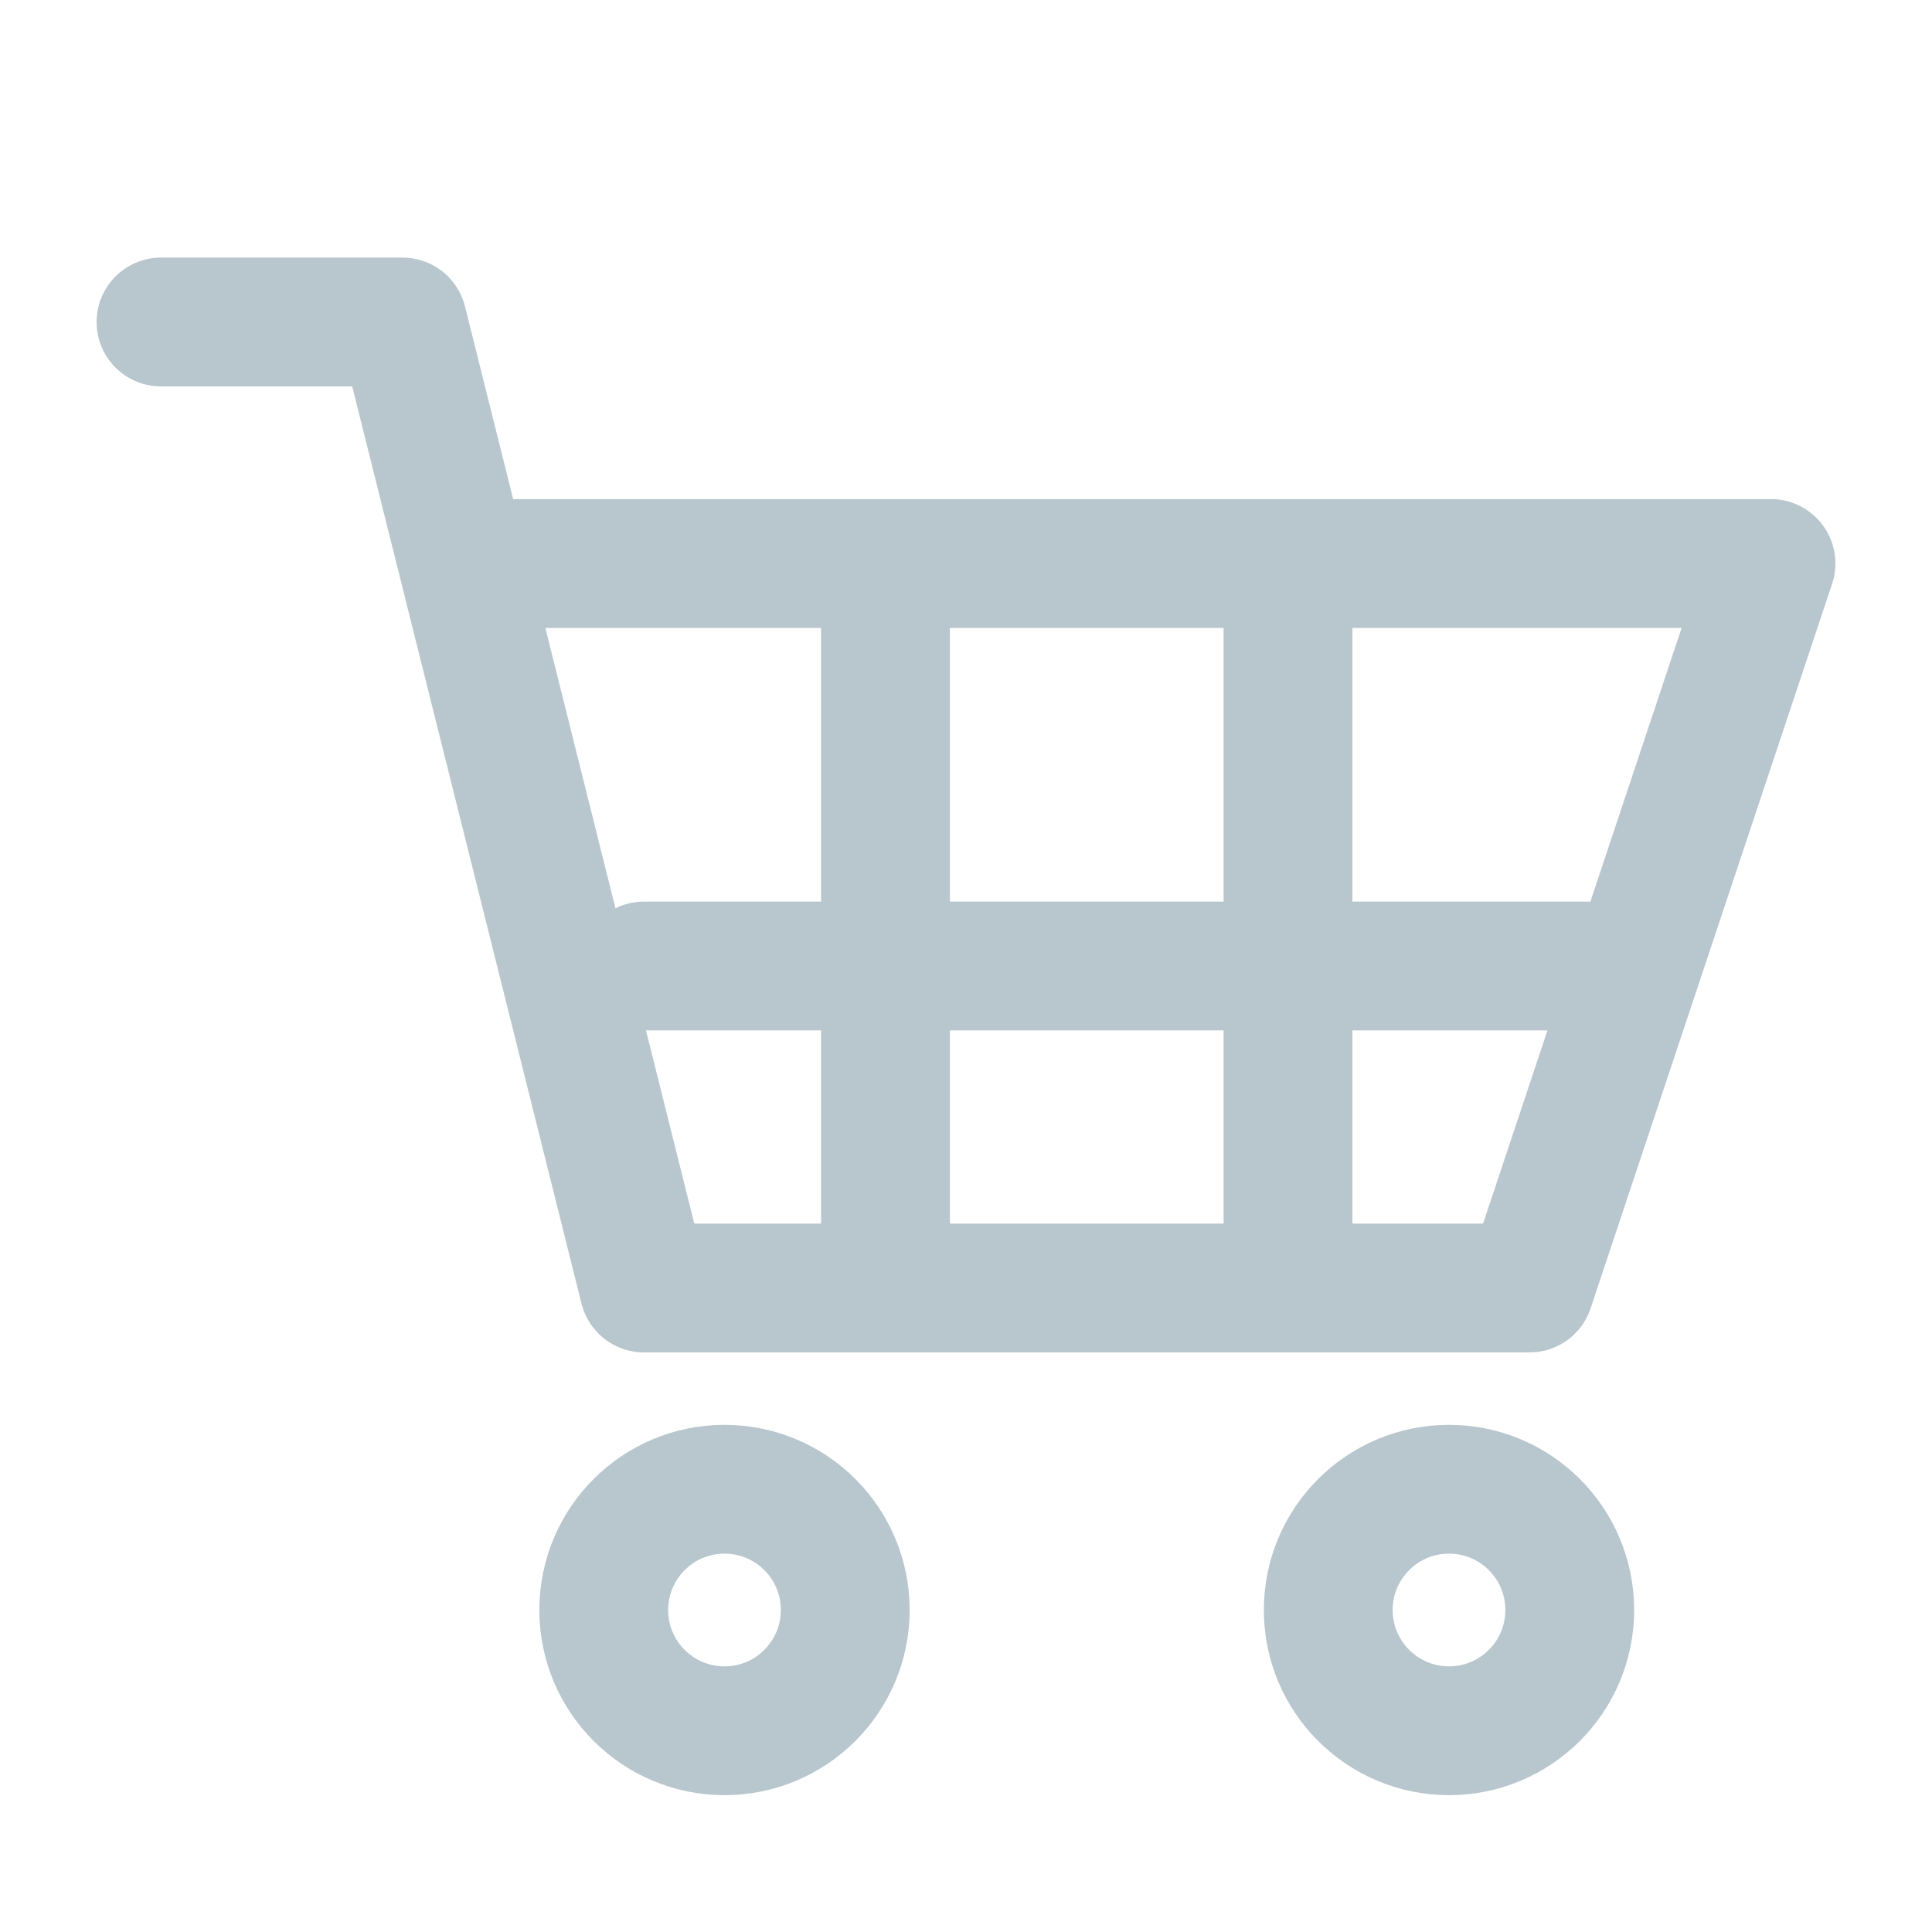
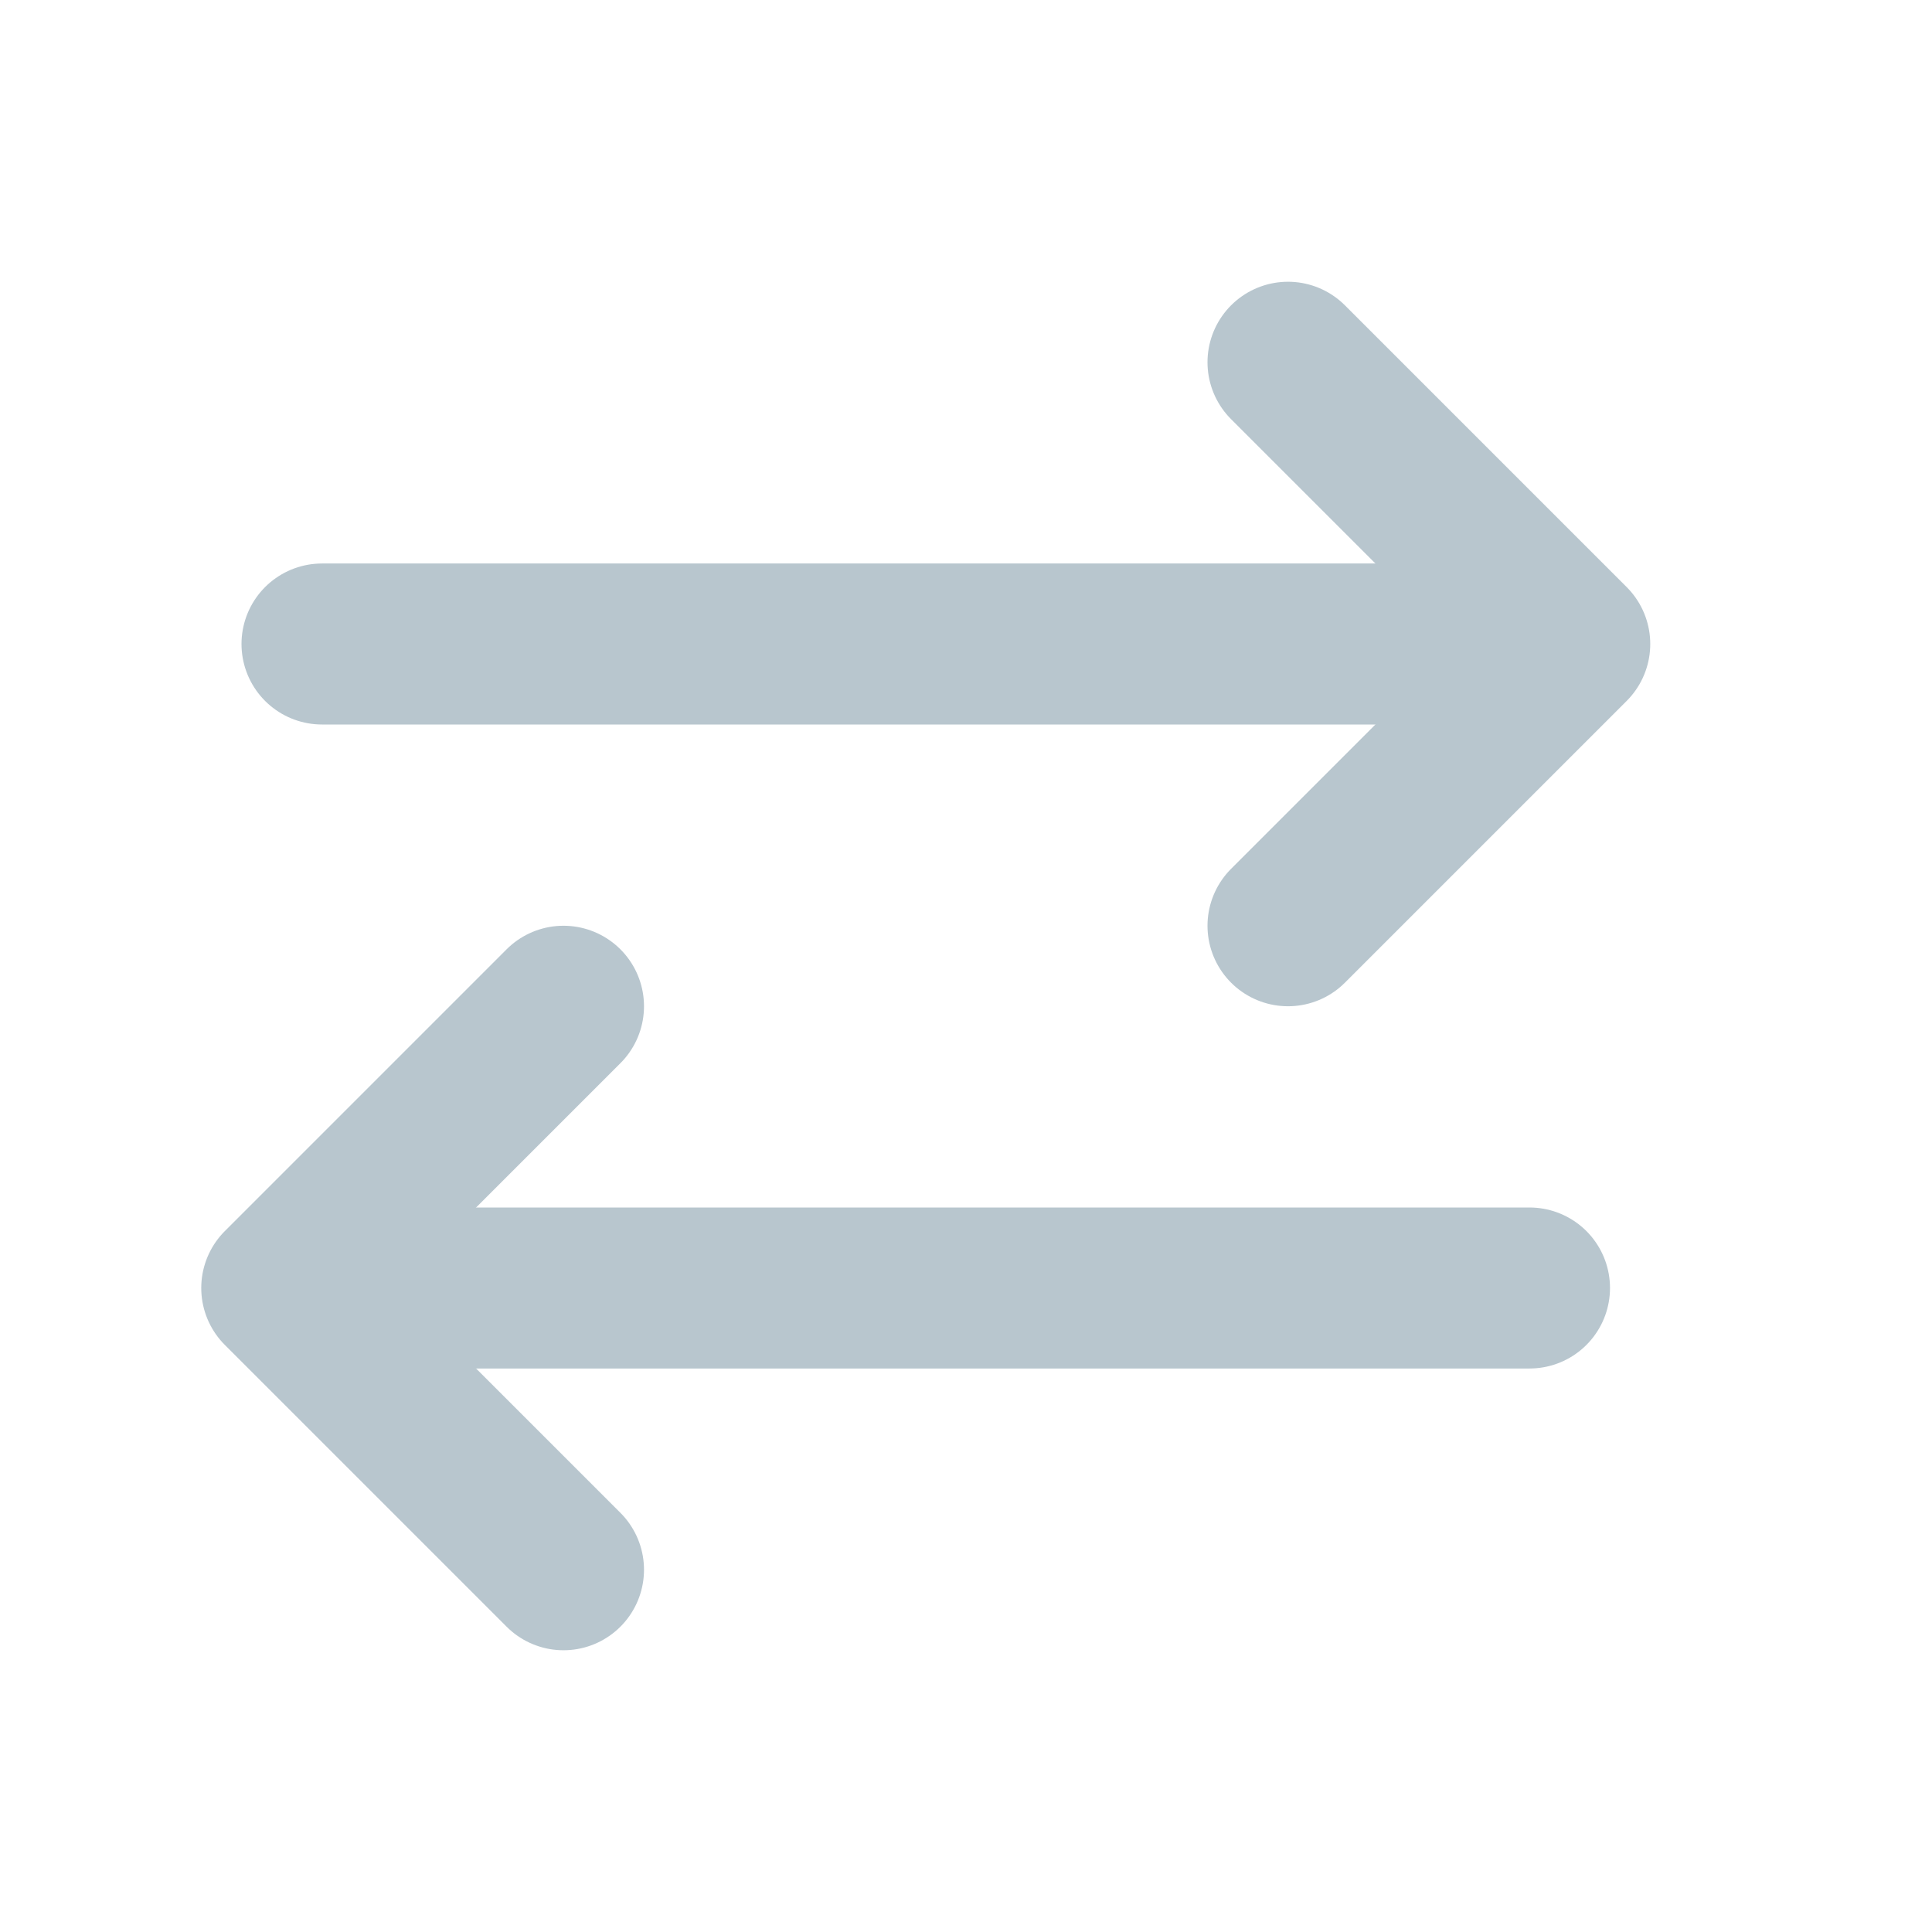
<svg xmlns="http://www.w3.org/2000/svg" width="24" height="24" viewBox="0 0 24 24">
-   <g fill="none" stroke="#b8c6ce" stroke-width="1.6" stroke-linecap="round" stroke-linejoin="round">
-     <path d="M2 4h3l3 12h11l3-9H6M8 12h12M11 7v9M16 7v9" />
-     <circle cx="9" cy="20" r="1.5" />
-     <circle cx="18" cy="20" r="1.5" />
+   <g fill="none" stroke="#b8c6ce" stroke-width="2" stroke-linecap="round" stroke-linejoin="round">
+     <path d="M4 8H19" />
+     <path d="M16 4.5L19.5 8L16 11.5" />
+     <path d="M19 16H4" />
+     <path d="M7 12.5L3.5 16L7 19.5" />
  </g>
</svg>
